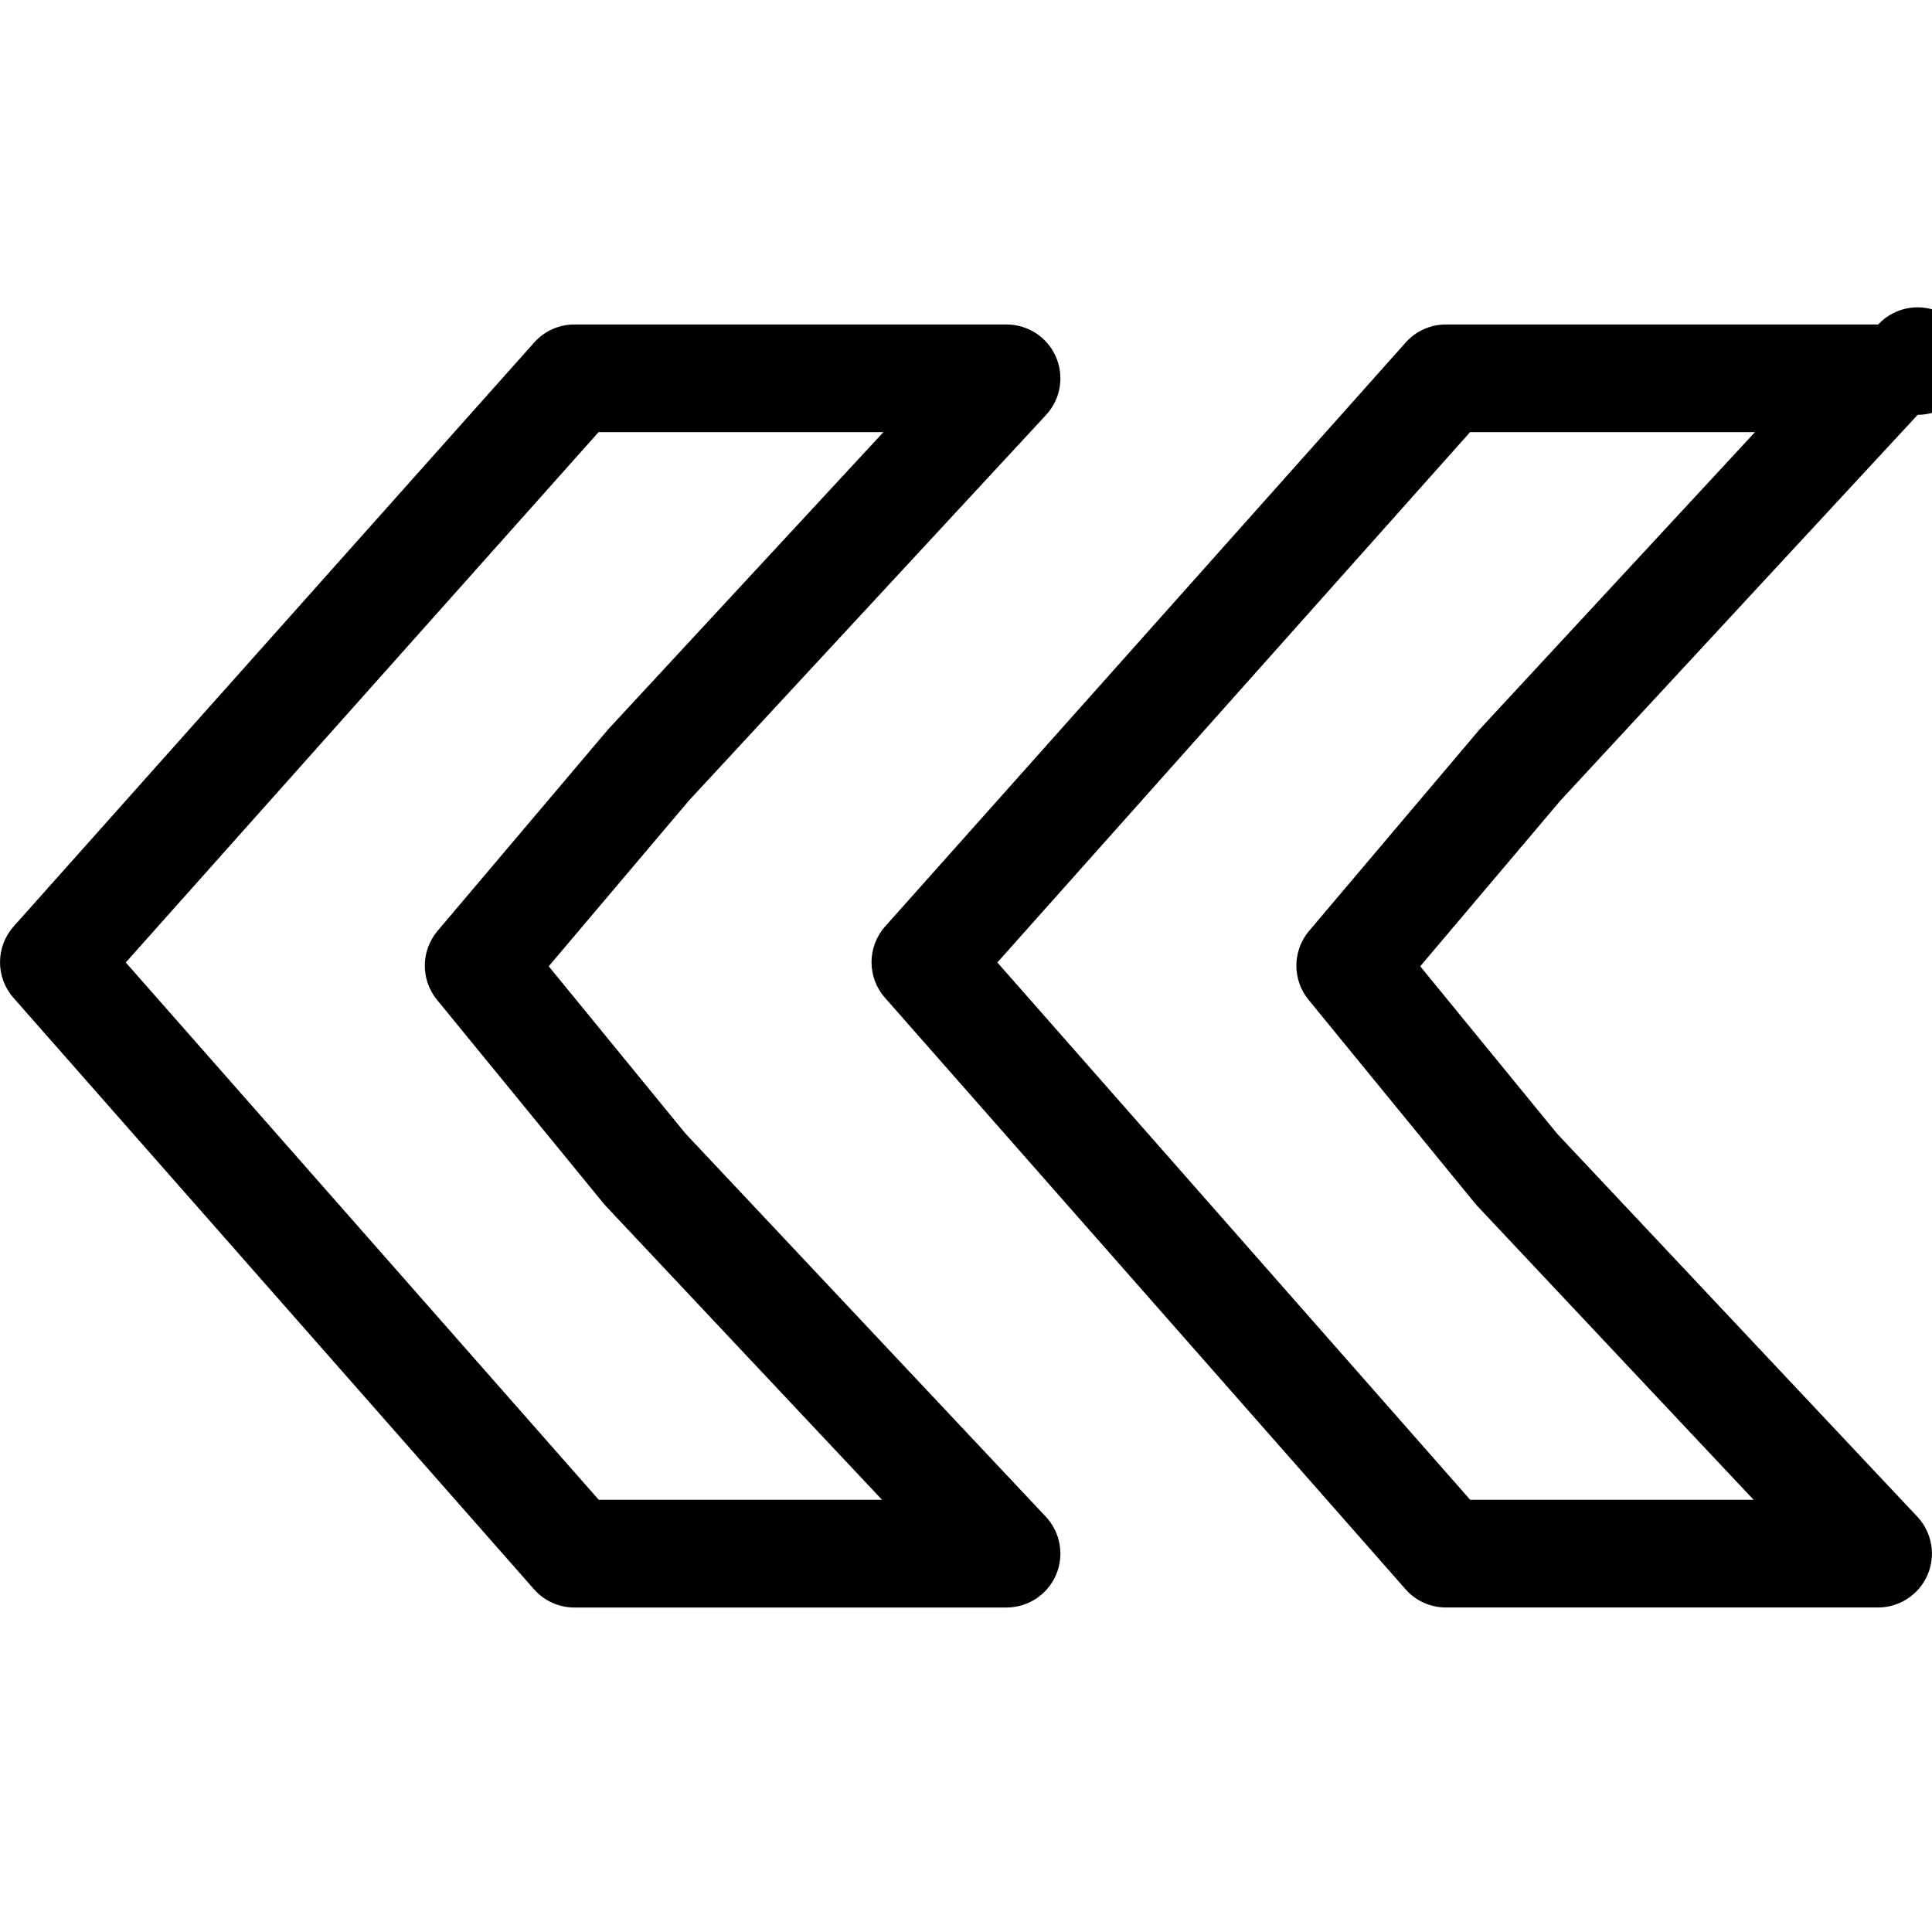
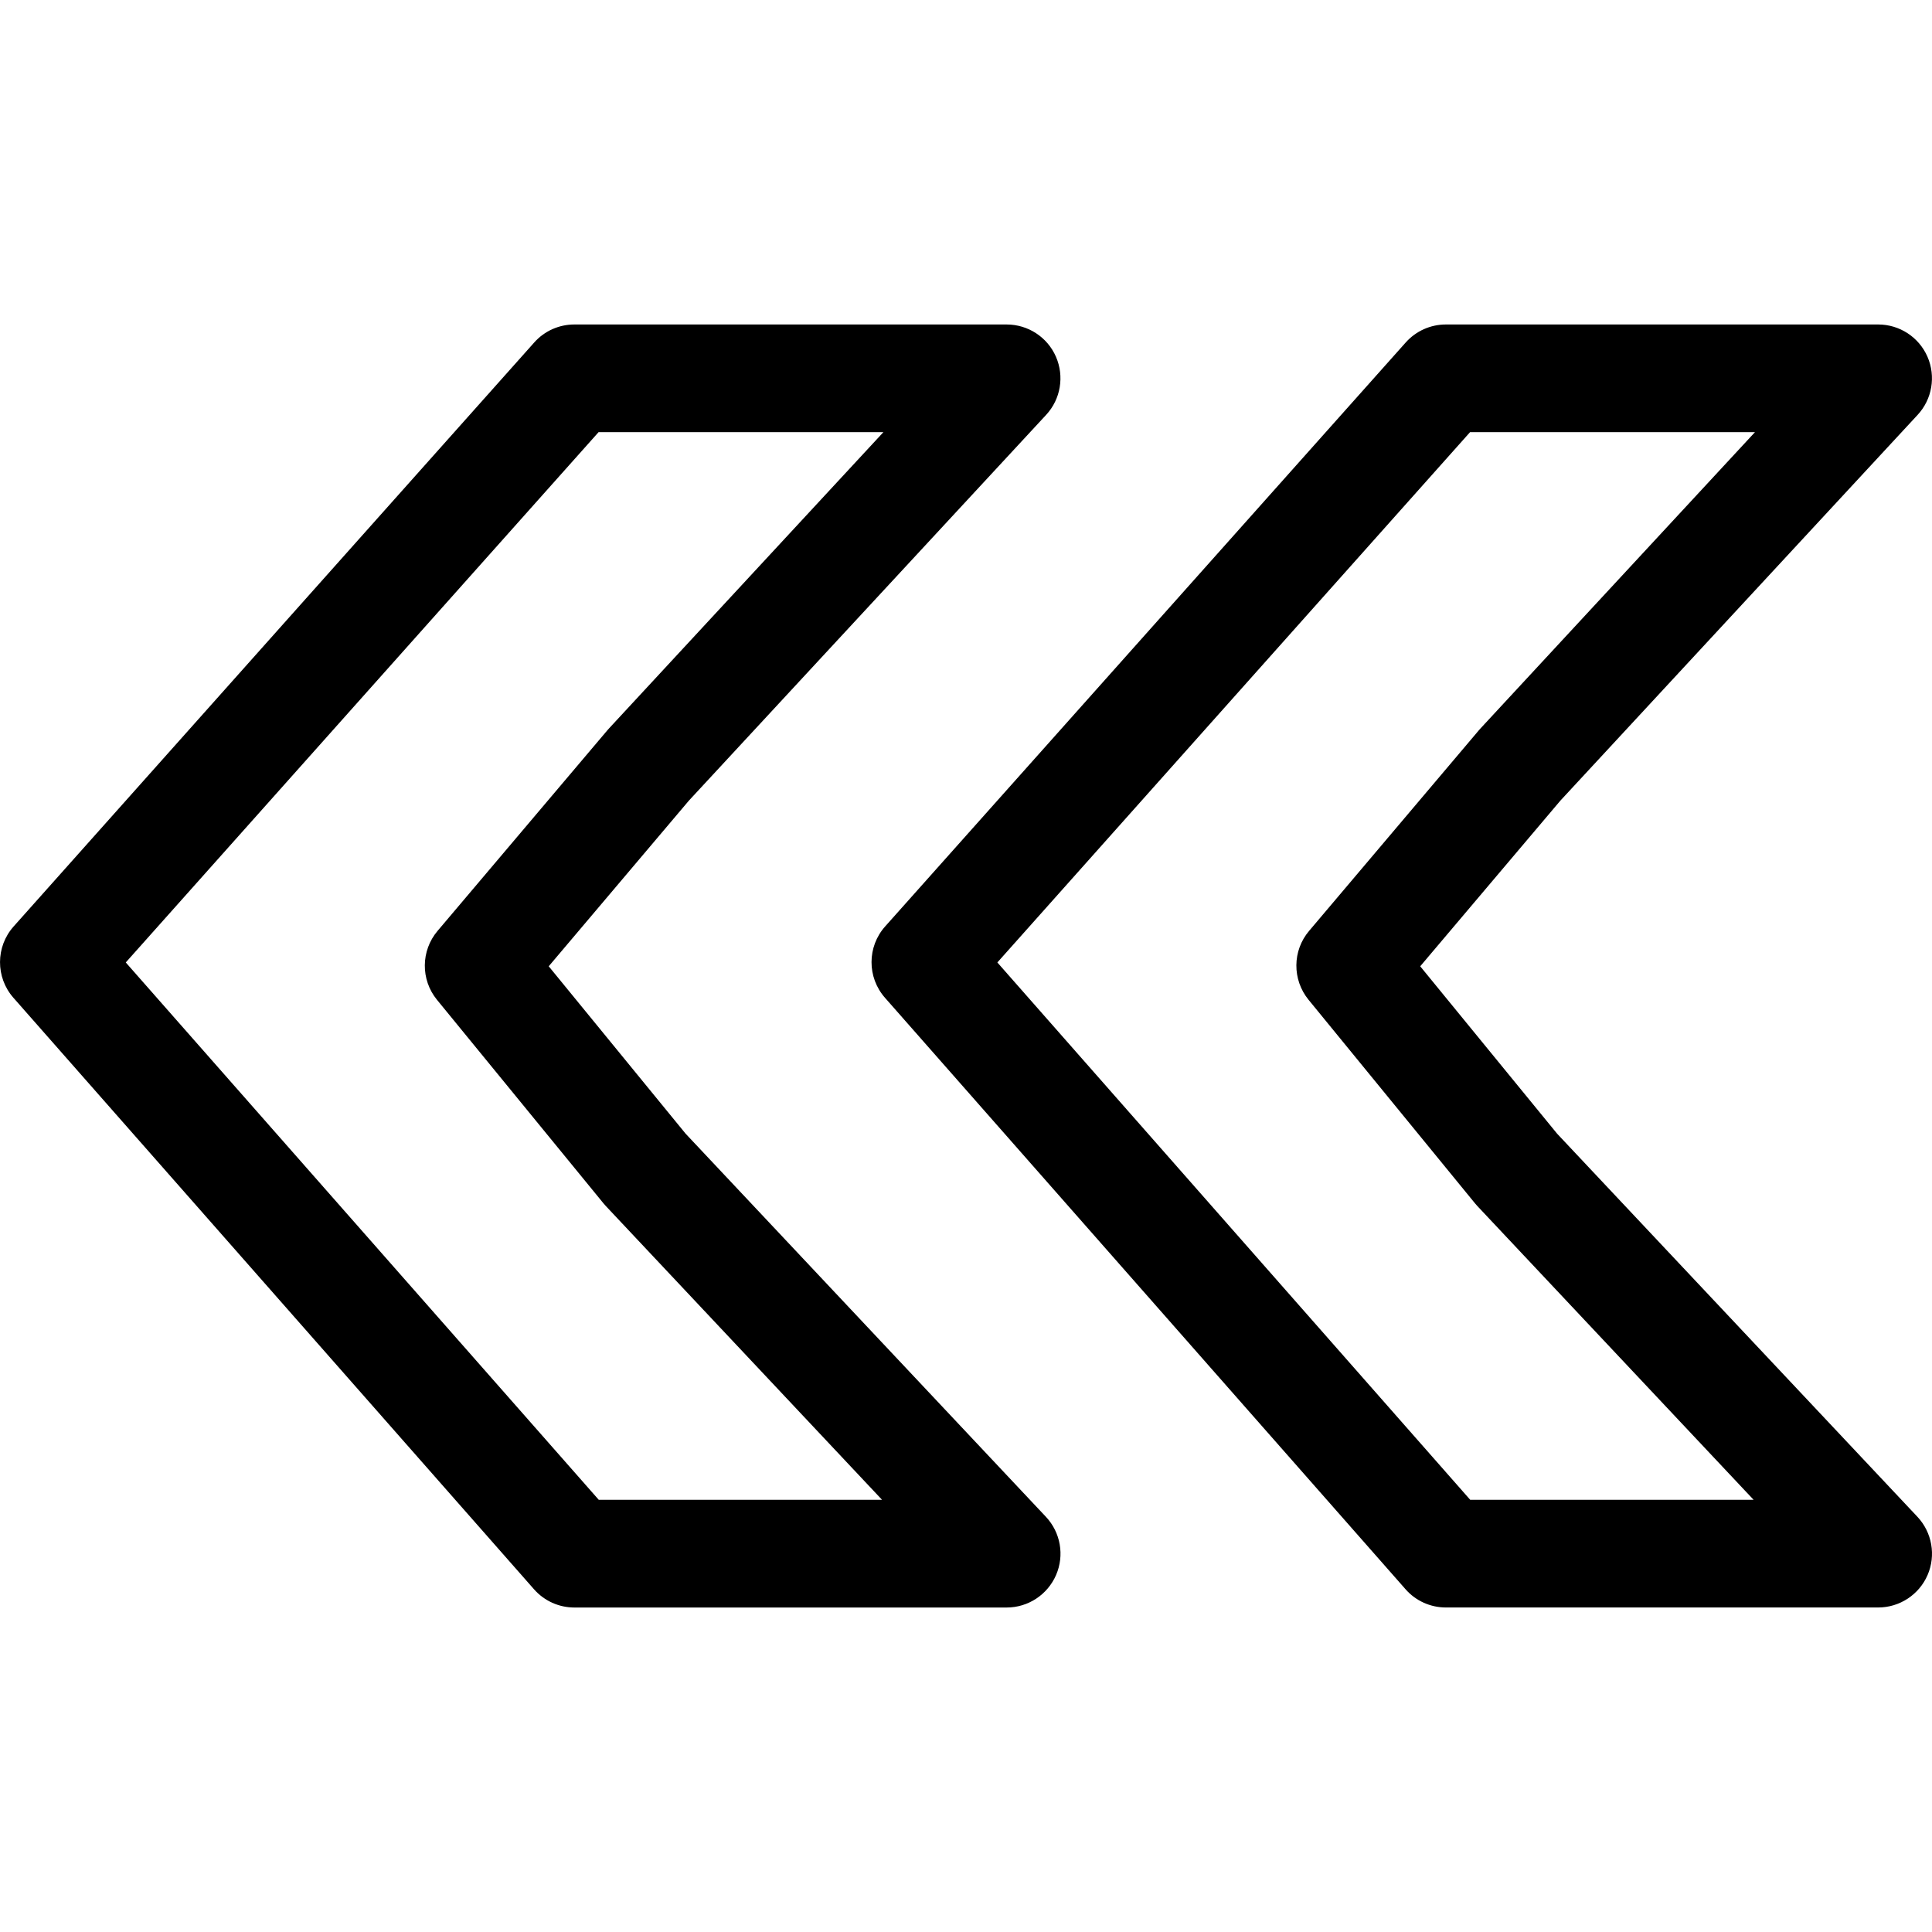
- <svg xmlns="http://www.w3.org/2000/svg" class="svgicon" id="svg155" viewBox="0 0 60 60">
-   <style>#svg155 path, #svg155 circle, #svg155 polygon, #svg155 rect { fill: rgb(0, 0, 0) } #svg155 defs &gt; path { fill: none } #svg155 path[fill="none"], #svg155 circle[fill="none"], #svg155 polygon[fill="none"], #svg155 rect[fill="none"] { fill: none }</style>
-   <path d="M21.292 35.207l-4.251-5.198 4.354-5.146 11.094-11.979a1.673 1.673 0 0 0-1.228-2.807H17.838c-.476 0-.931.202-1.248.56L.424 28.771a1.672 1.672 0 0 0-.007 2.216l16.167 18.369c.317.36.773.567 1.254.567h13.423a1.675 1.675 0 0 0 1.22-2.818L21.292 35.207zm-2.697 11.371L3.906 29.89l14.683-16.469h8.846l-8.518 9.197c-.018.017-.033.036-.05.056l-5.278 6.236a1.674 1.674 0 0 0-.019 2.139l5.17 6.32c.023.029.05.06.076.087l8.577 9.122h-8.798z" />
-   <path d="M59.547 47.105l-11.19-11.898-4.251-5.198 4.354-5.146 11.094-11.979a1.67 1.67 0 1 0-1.225-2.807H44.905a1.67 1.67 0 0 0-1.25.56L27.489 28.771a1.67 1.67 0 0 0-.005 2.216L43.65 49.355c.315.36.772.567 1.255.567h13.424a1.674 1.674 0 0 0 1.218-2.817zm-13.888-.527L30.974 29.89l14.68-16.469h8.848l-8.52 9.197c-.017.017-.033.036-.05.056l-5.277 6.236a1.673 1.673 0 0 0-.017 2.139l5.168 6.32c.024.029.051.06.076.087l8.578 9.122h-8.801z" />
+ <svg xmlns="http://www.w3.org/2000/svg" class="svgicon" id="svg155" preserveAspectRatio="xMidYMid meet" viewBox="0 0 60 60">
+   <style> #svg155 path, #svg155 circle, #svg155 polygon, #svg155 rect { fill: rgb(0, 0, 0) } #svg155 defs &gt; path { fill: none } #svg155 path[fill="none"], #svg155 circle[fill="none"], #svg155 polygon[fill="none"], #svg155 rect[fill="none"] { fill: none } </style>
+   <path fill="rgb(0, 0, 0)" d="M21.292,35.207l-4.251-5.198l4.354-5.146l11.094-11.979c0.451-0.487,0.57-1.196,0.304-1.806 c-0.265-0.608-0.867-1.001-1.532-1.001H17.838c-0.476,0-0.931,0.202-1.248,0.56L0.424,28.771c-0.562,0.63-0.565,1.582-0.007,2.216 l16.167,18.369c0.317,0.36,0.773,0.567,1.254,0.567h13.423c0.668,0,1.27-0.397,1.536-1.009c0.266-0.613,0.14-1.323-0.316-1.809 L21.292,35.207z M18.595,46.578L3.906,29.89l14.683-16.469h8.846l-8.518,9.197c-0.018,0.017-0.033,0.036-0.05,0.056l-5.278,6.236 c-0.52,0.614-0.529,1.514-0.019,2.139l5.17,6.32c0.023,0.029,0.05,0.06,0.076,0.087l8.577,9.122H18.595z" />
+   <path fill="rgb(0, 0, 0)" d="M59.547,47.105L48.357,35.207l-4.251-5.198l4.354-5.146l11.094-11.979c0.451-0.487,0.571-1.196,0.305-1.806 c-0.266-0.608-0.867-1.001-1.53-1.001H44.905c-0.478,0-0.931,0.202-1.25,0.56L27.489,28.771c-0.562,0.63-0.564,1.582-0.005,2.216 L43.65,49.355c0.315,0.36,0.772,0.567,1.255,0.567h13.424c0.664,0,1.27-0.397,1.534-1.009 C60.128,48.301,60.002,47.591,59.547,47.105z M45.659,46.578L30.974,29.89l14.68-16.469h8.848l-8.52,9.197 c-0.017,0.017-0.033,0.036-0.05,0.056l-5.277,6.236c-0.521,0.614-0.527,1.514-0.017,2.139l5.168,6.32 c0.024,0.029,0.051,0.06,0.076,0.087l8.578,9.122H45.659z" />
</svg>
